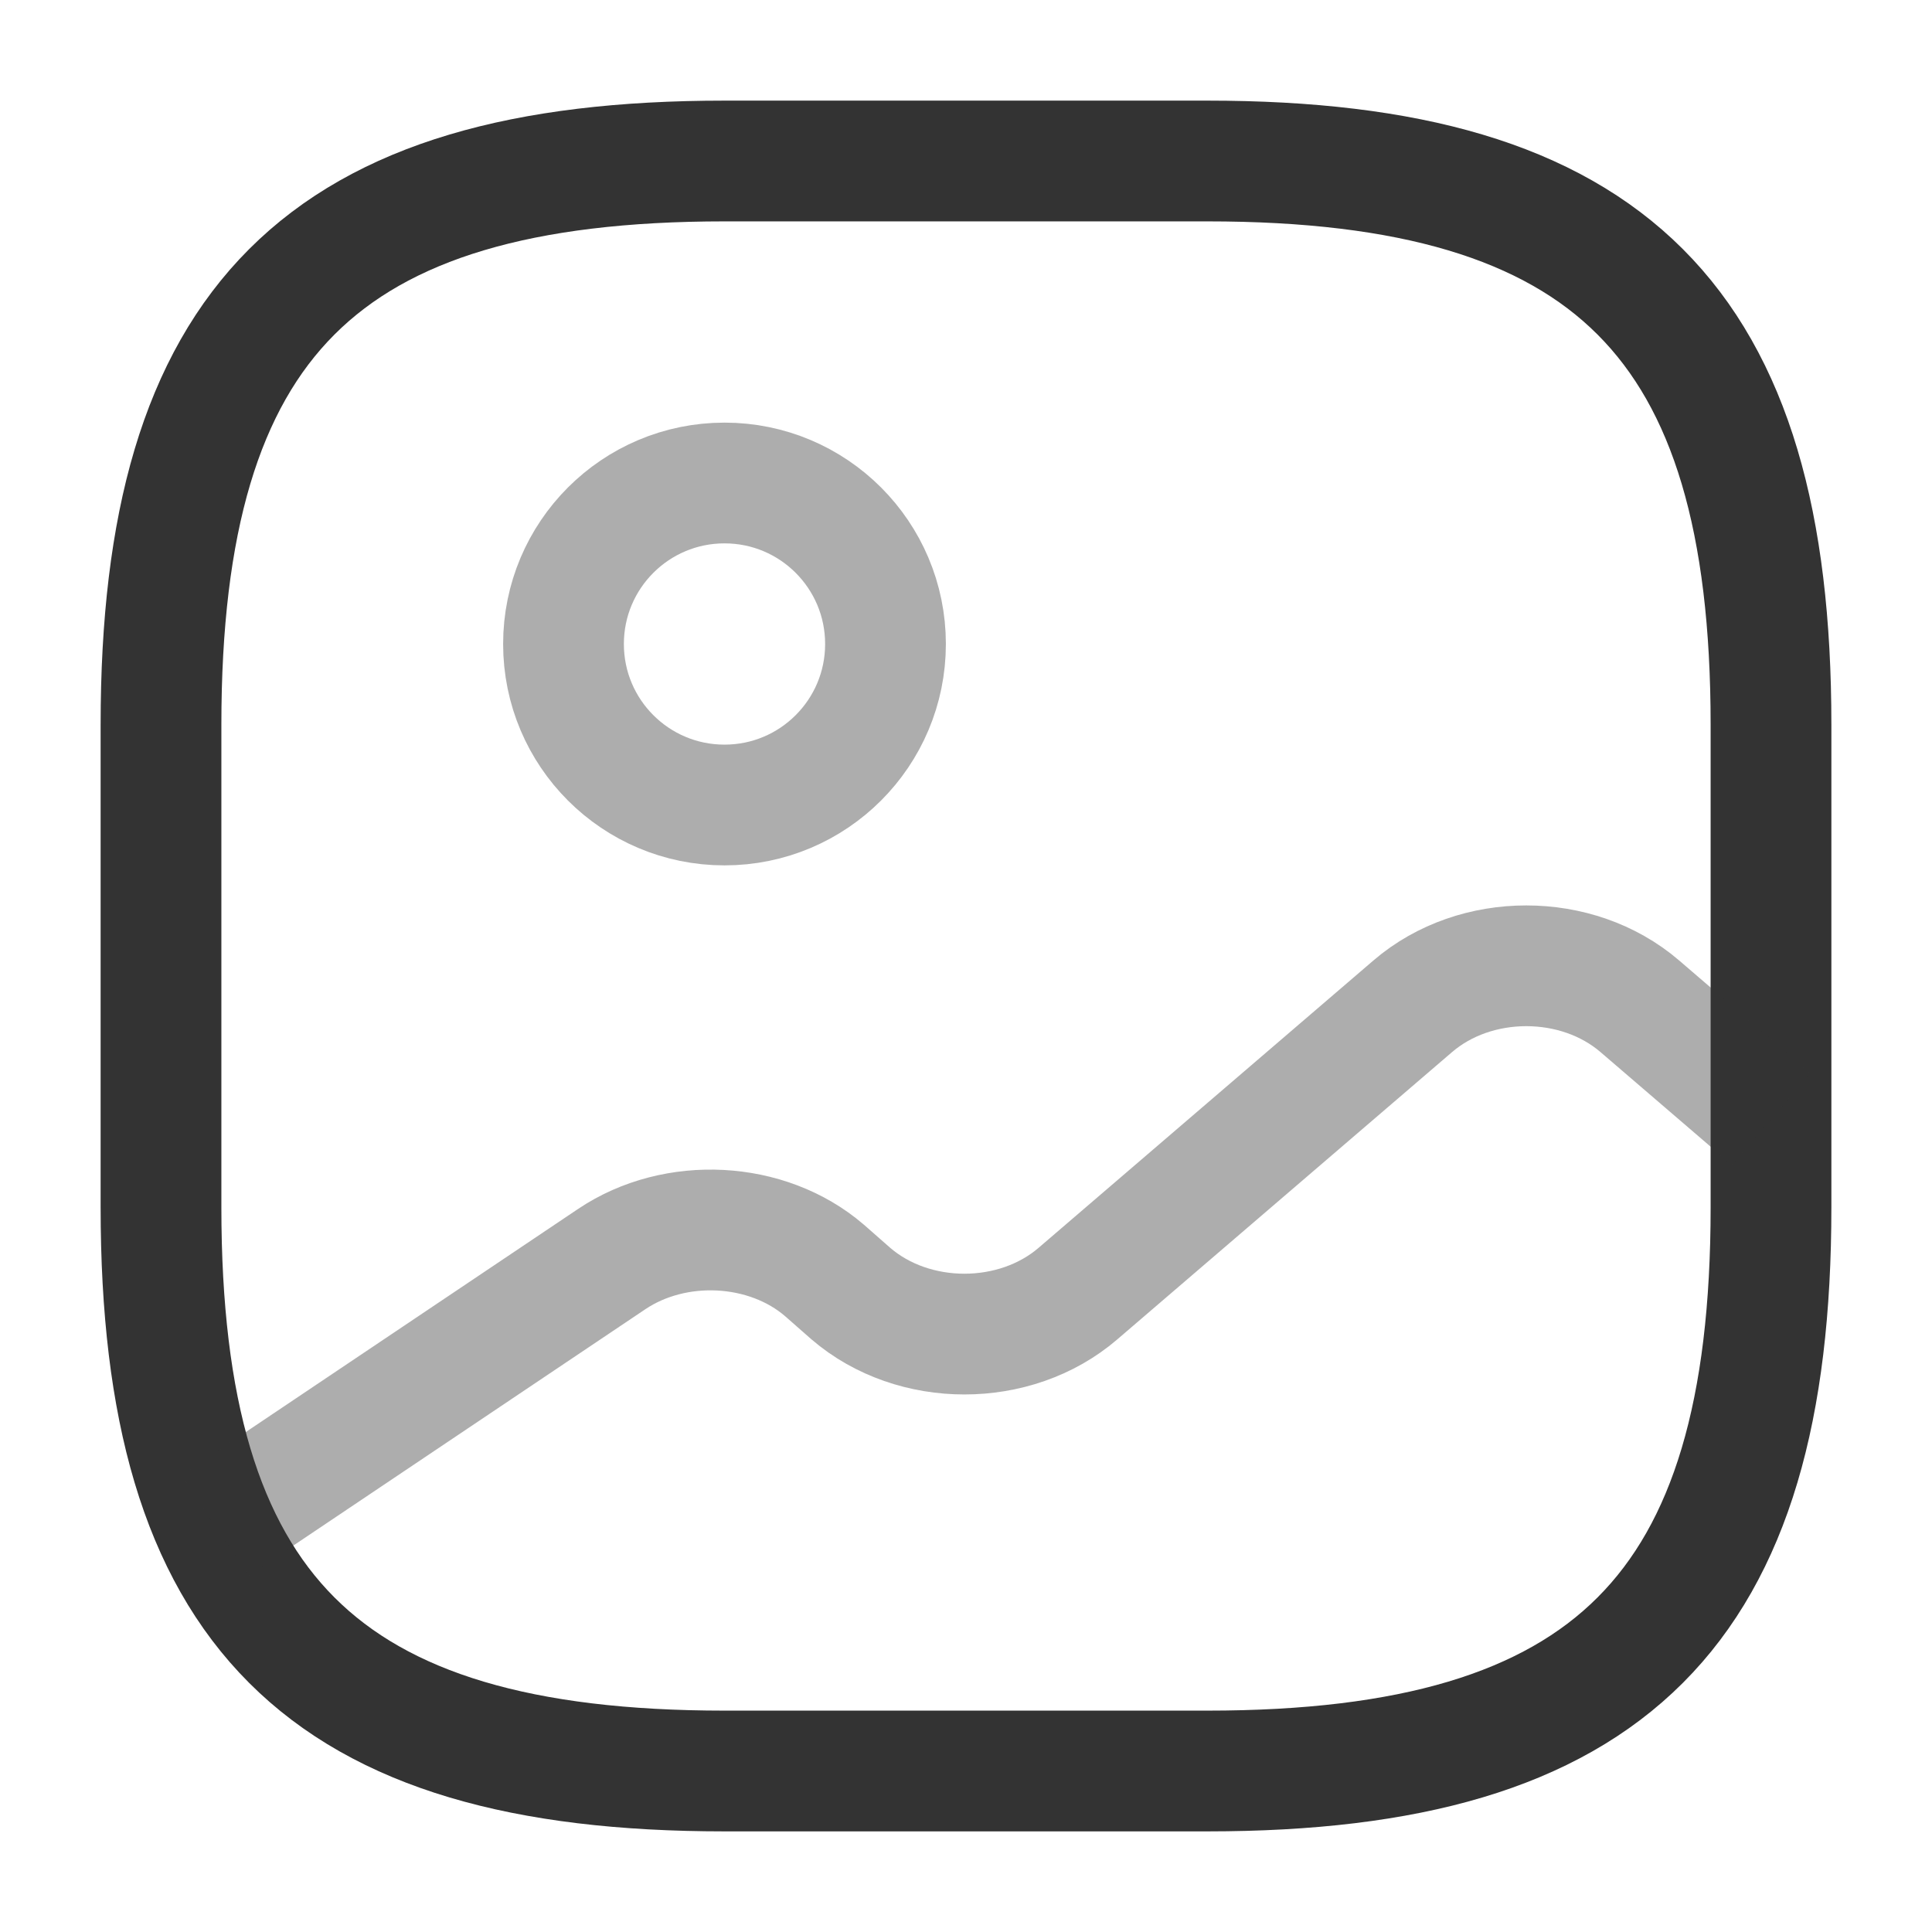
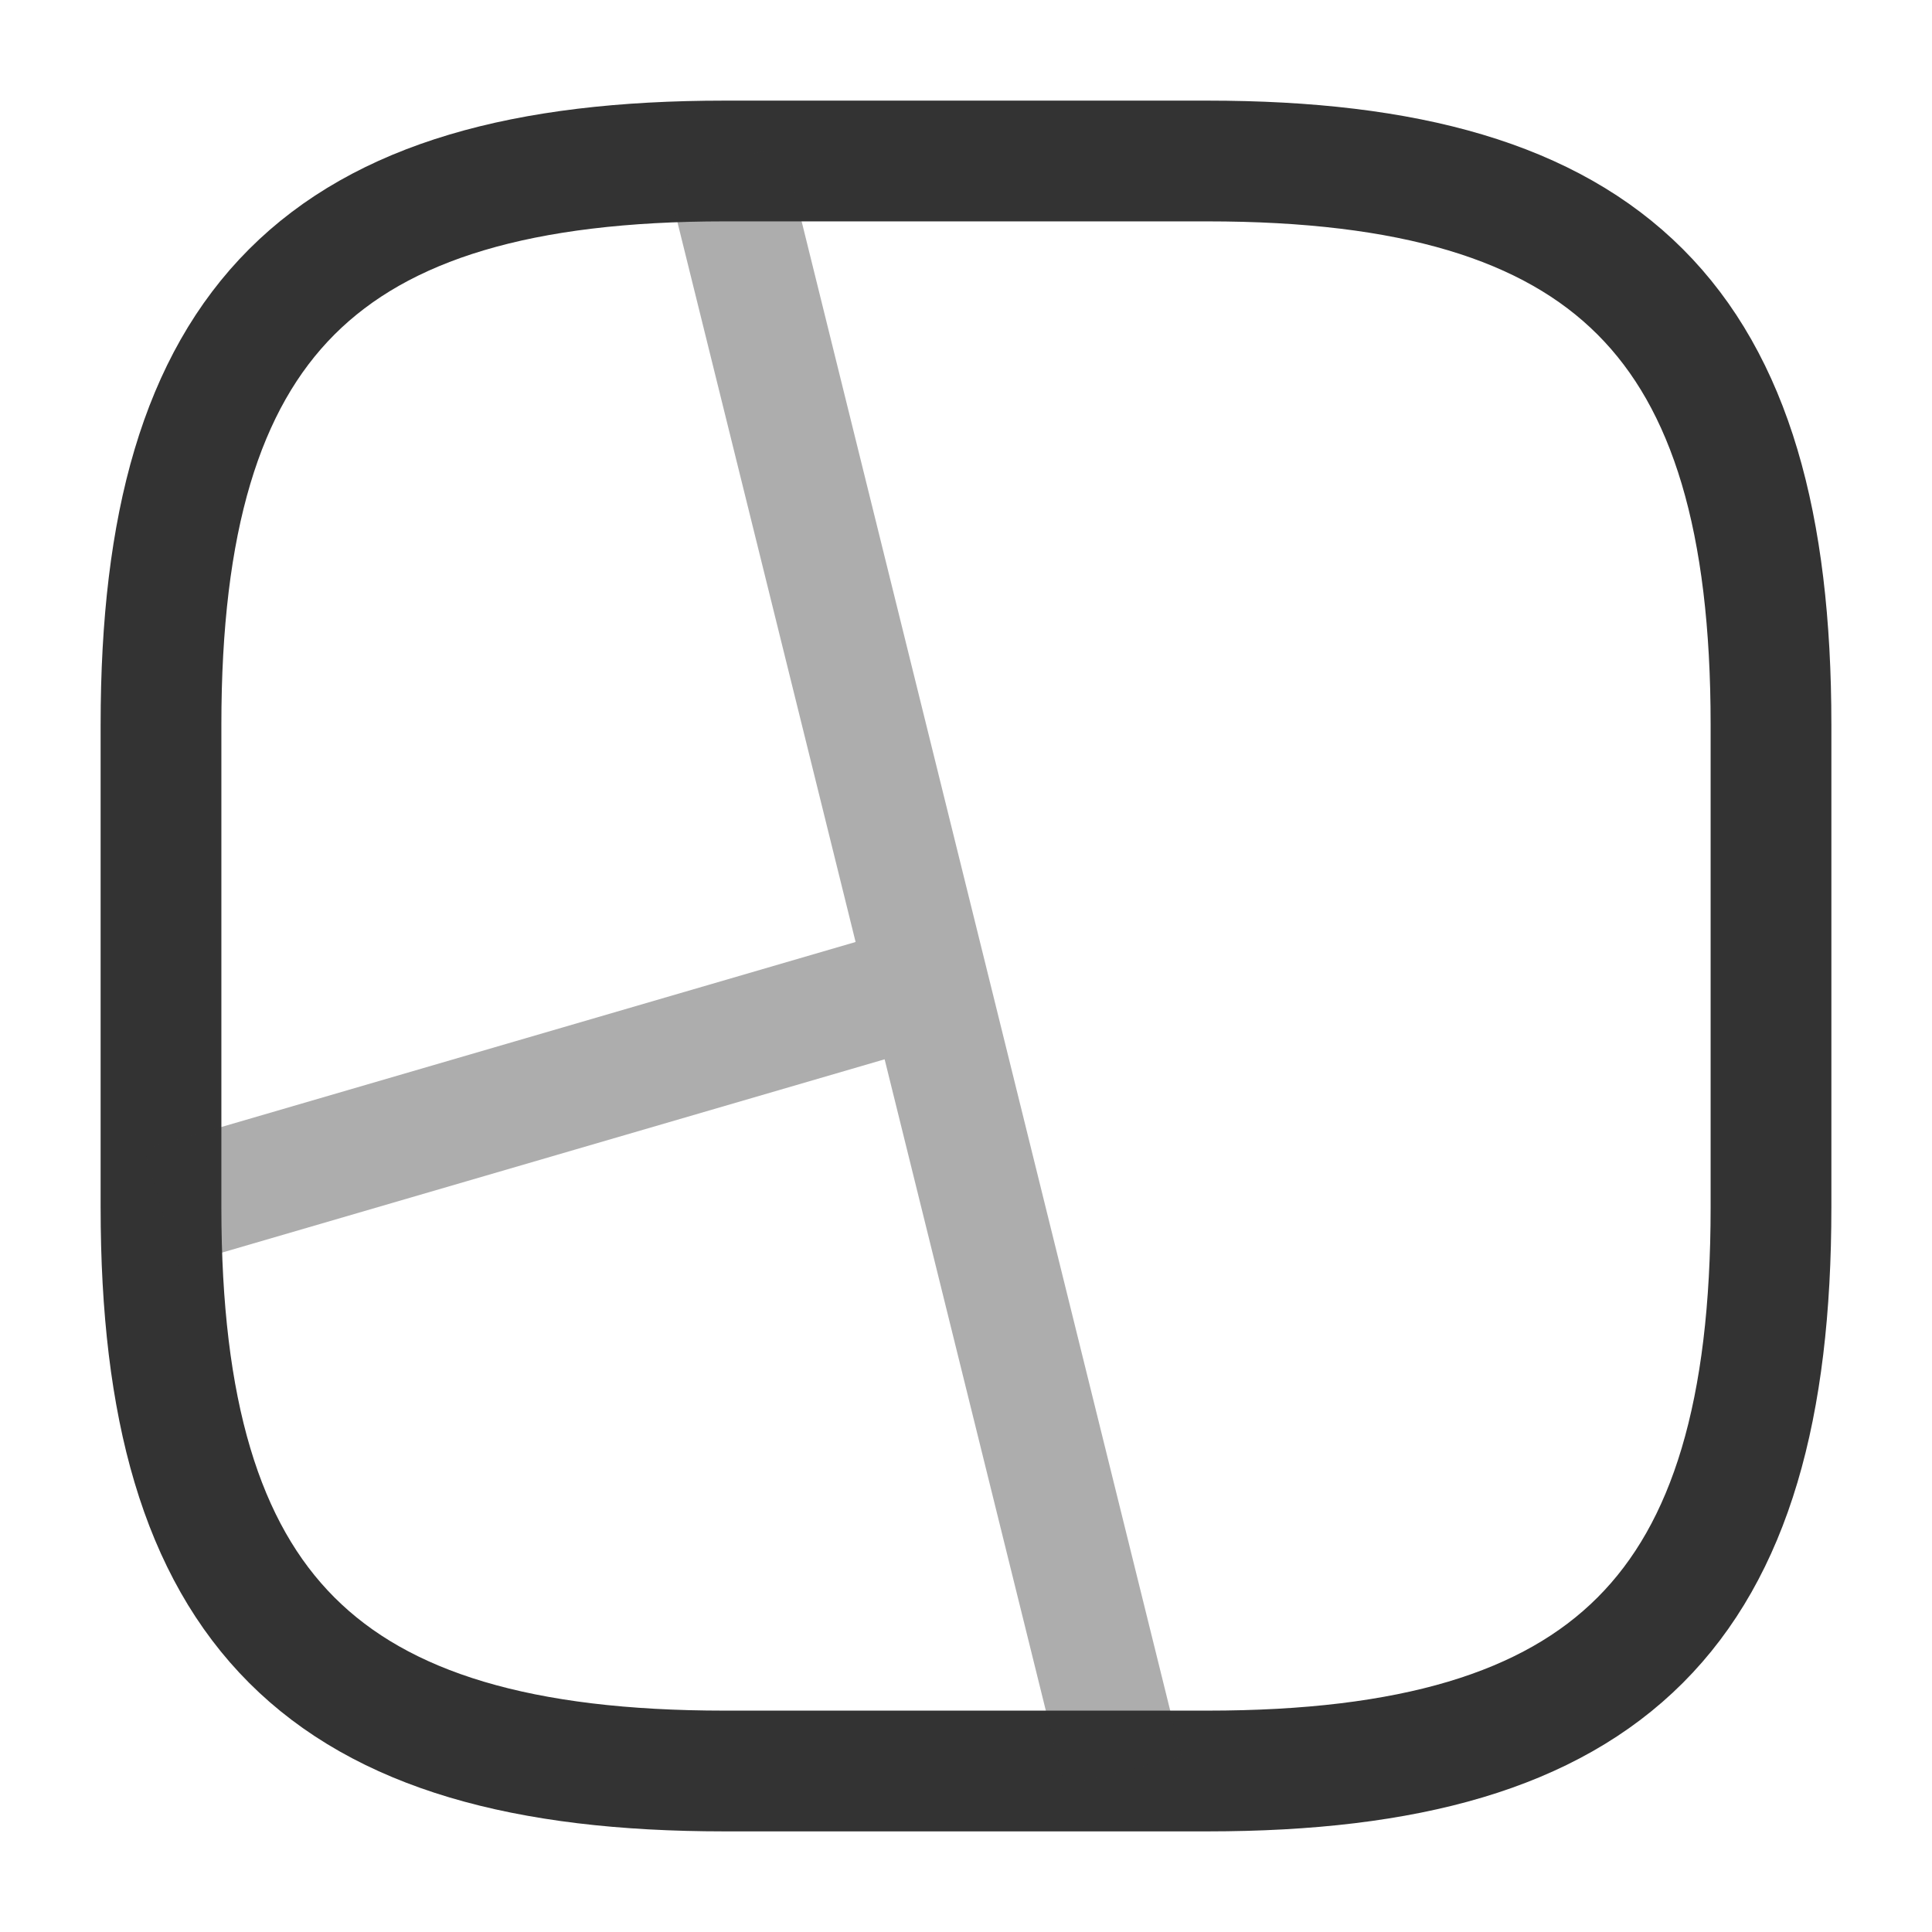
<svg xmlns="http://www.w3.org/2000/svg" viewBox="0 0 24 24" fill="none" stroke="#333" stroke-width="1.5">
  <path d="M9 22H15C20 22 22 20 22 15V9C22 4 20 2 15 2H9C4 2 2 4 2 9V15C2 20 4 22 9 22Z" />
-   <path opacity="0.4" d="M9 10C10.105 10 11 9.105 11 8C11 6.895 10.105 6 9 6C7.895 6 7 6.895 7 8C7 9.105 7.895 10 9 10Z" />
-   <path opacity="0.4" d="M2.67 18.95L7.6 15.64C8.39 15.11 9.53 15.17 10.24 15.78L10.57 16.07C11.35 16.74 12.61 16.74 13.39 16.07L17.55 12.5C18.33 11.83 19.59 11.83 20.37 12.5L22 13.9" />
+   <g opacity="0.4">
+     <path d="M9 2L13.95 22" />
+     <path d="M11.53 12.22L2 15" />
+   </g>
</svg>
